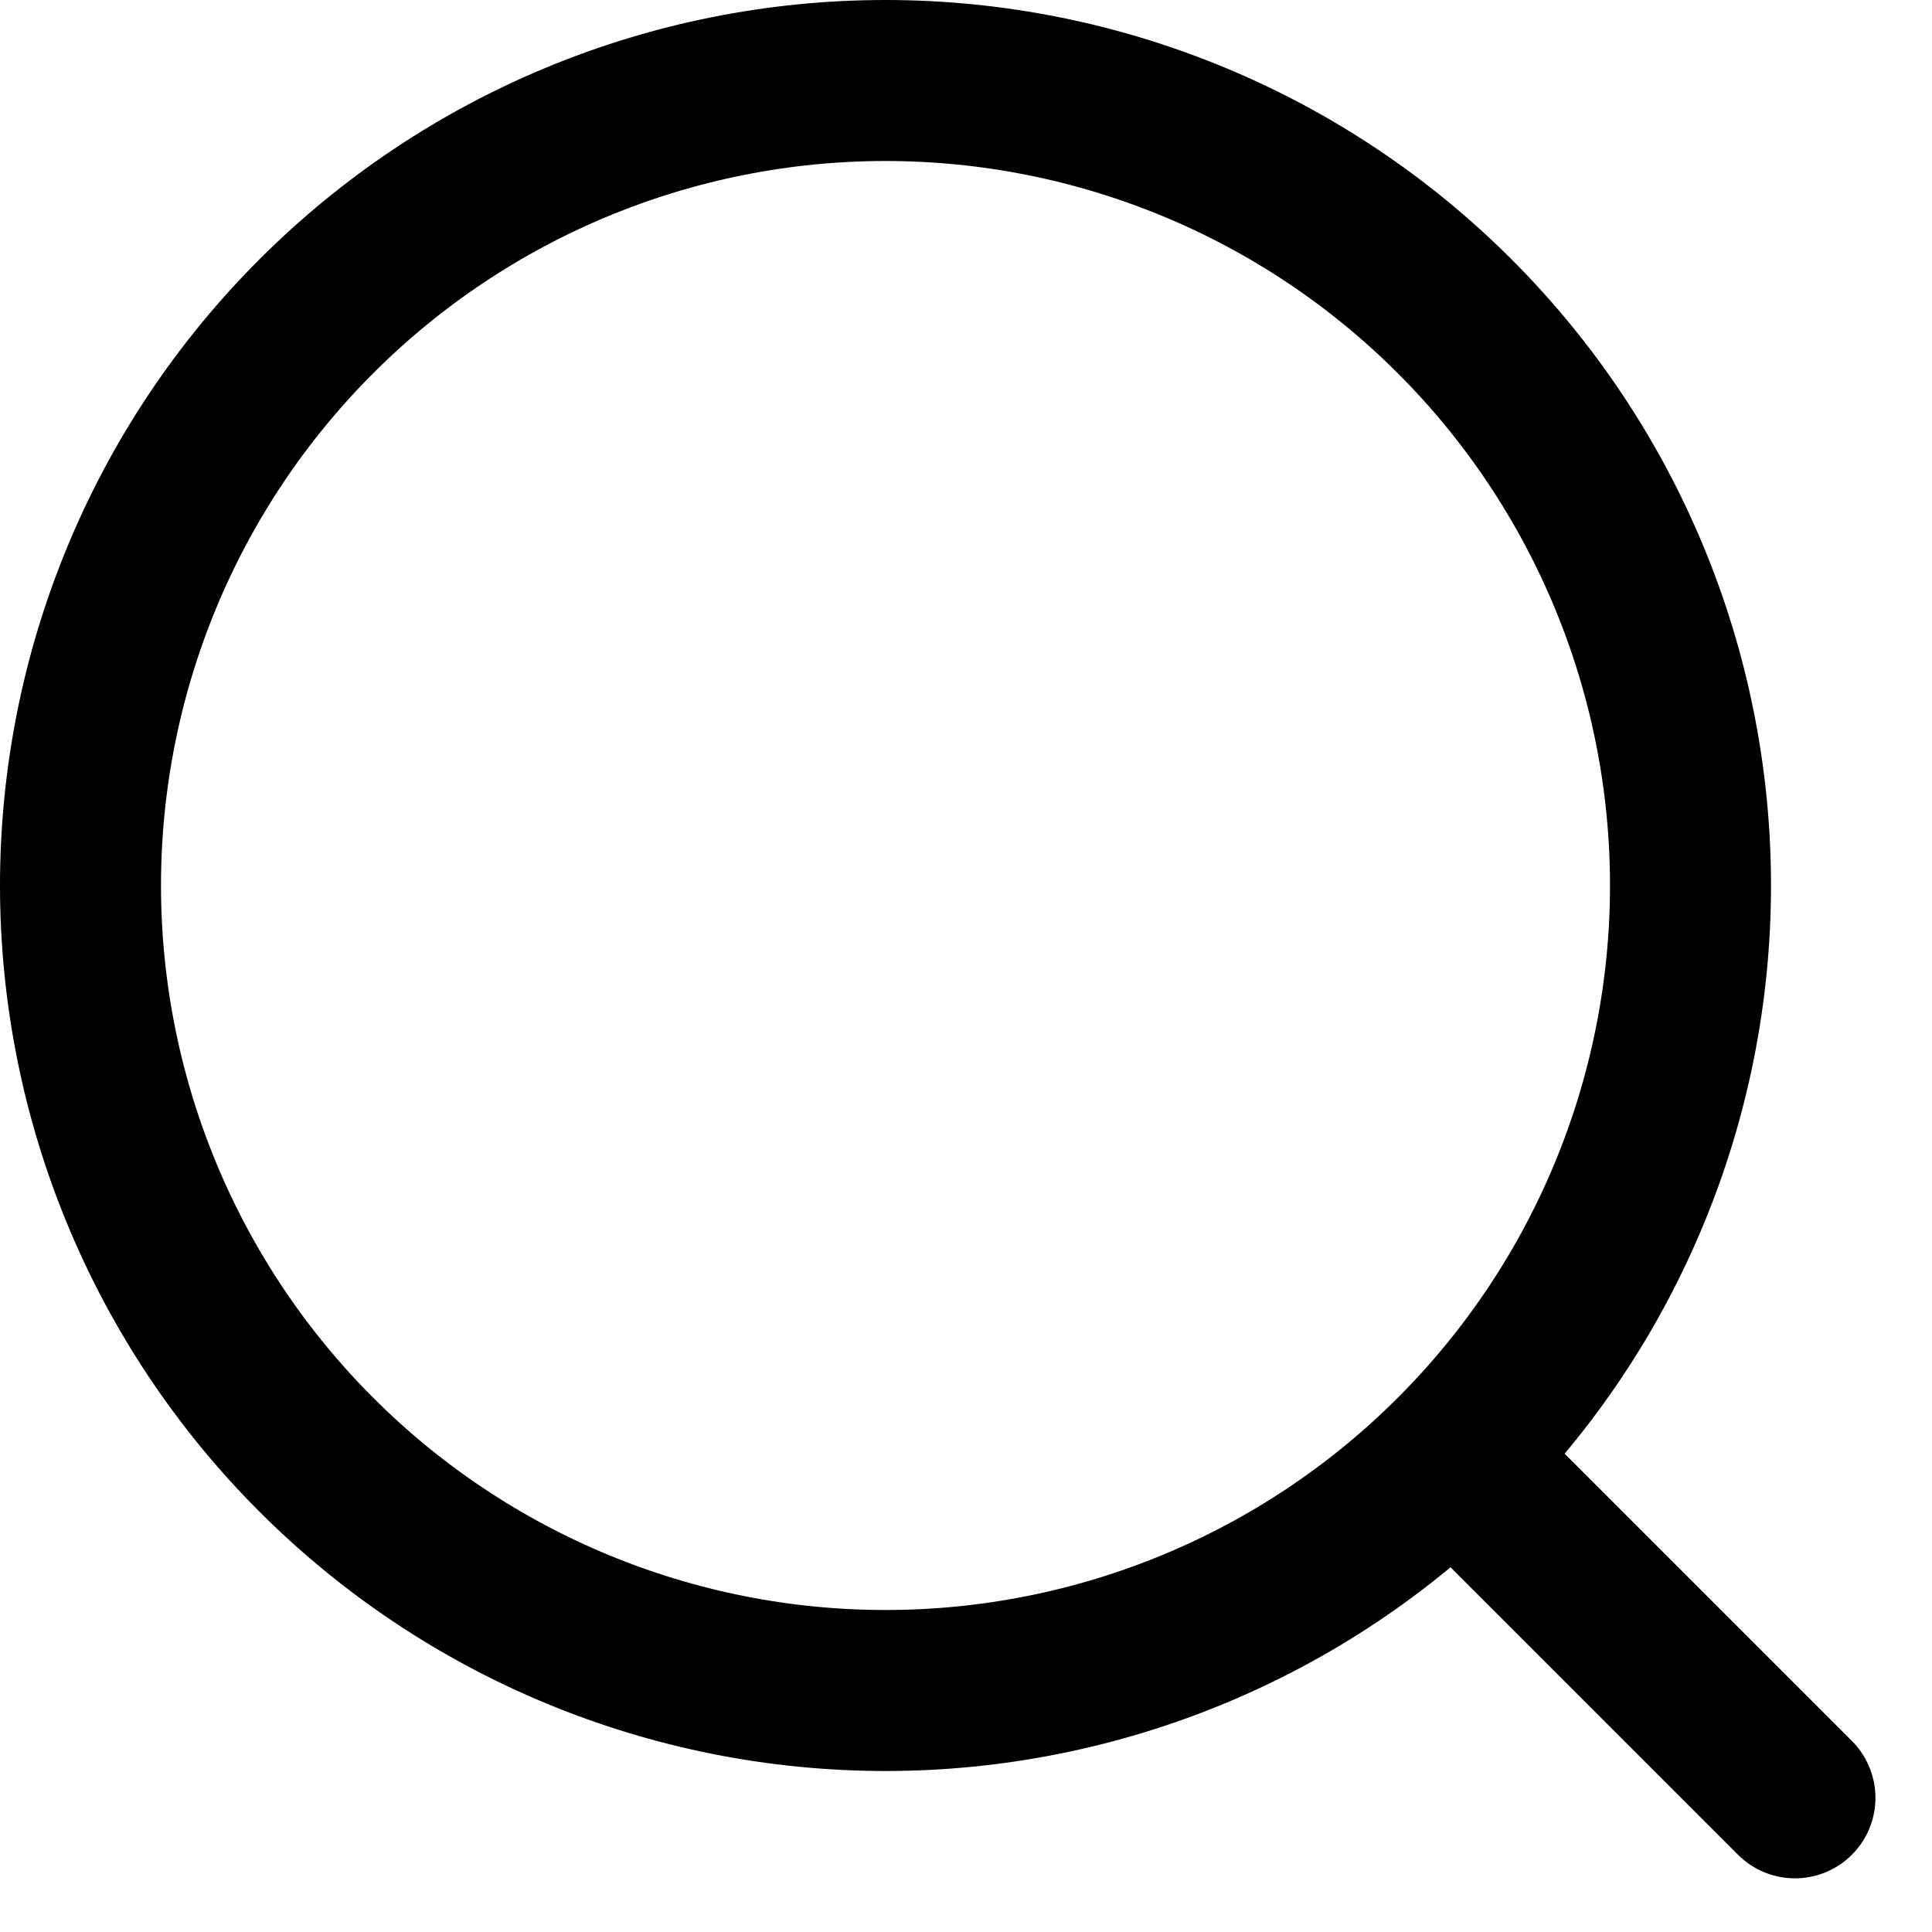
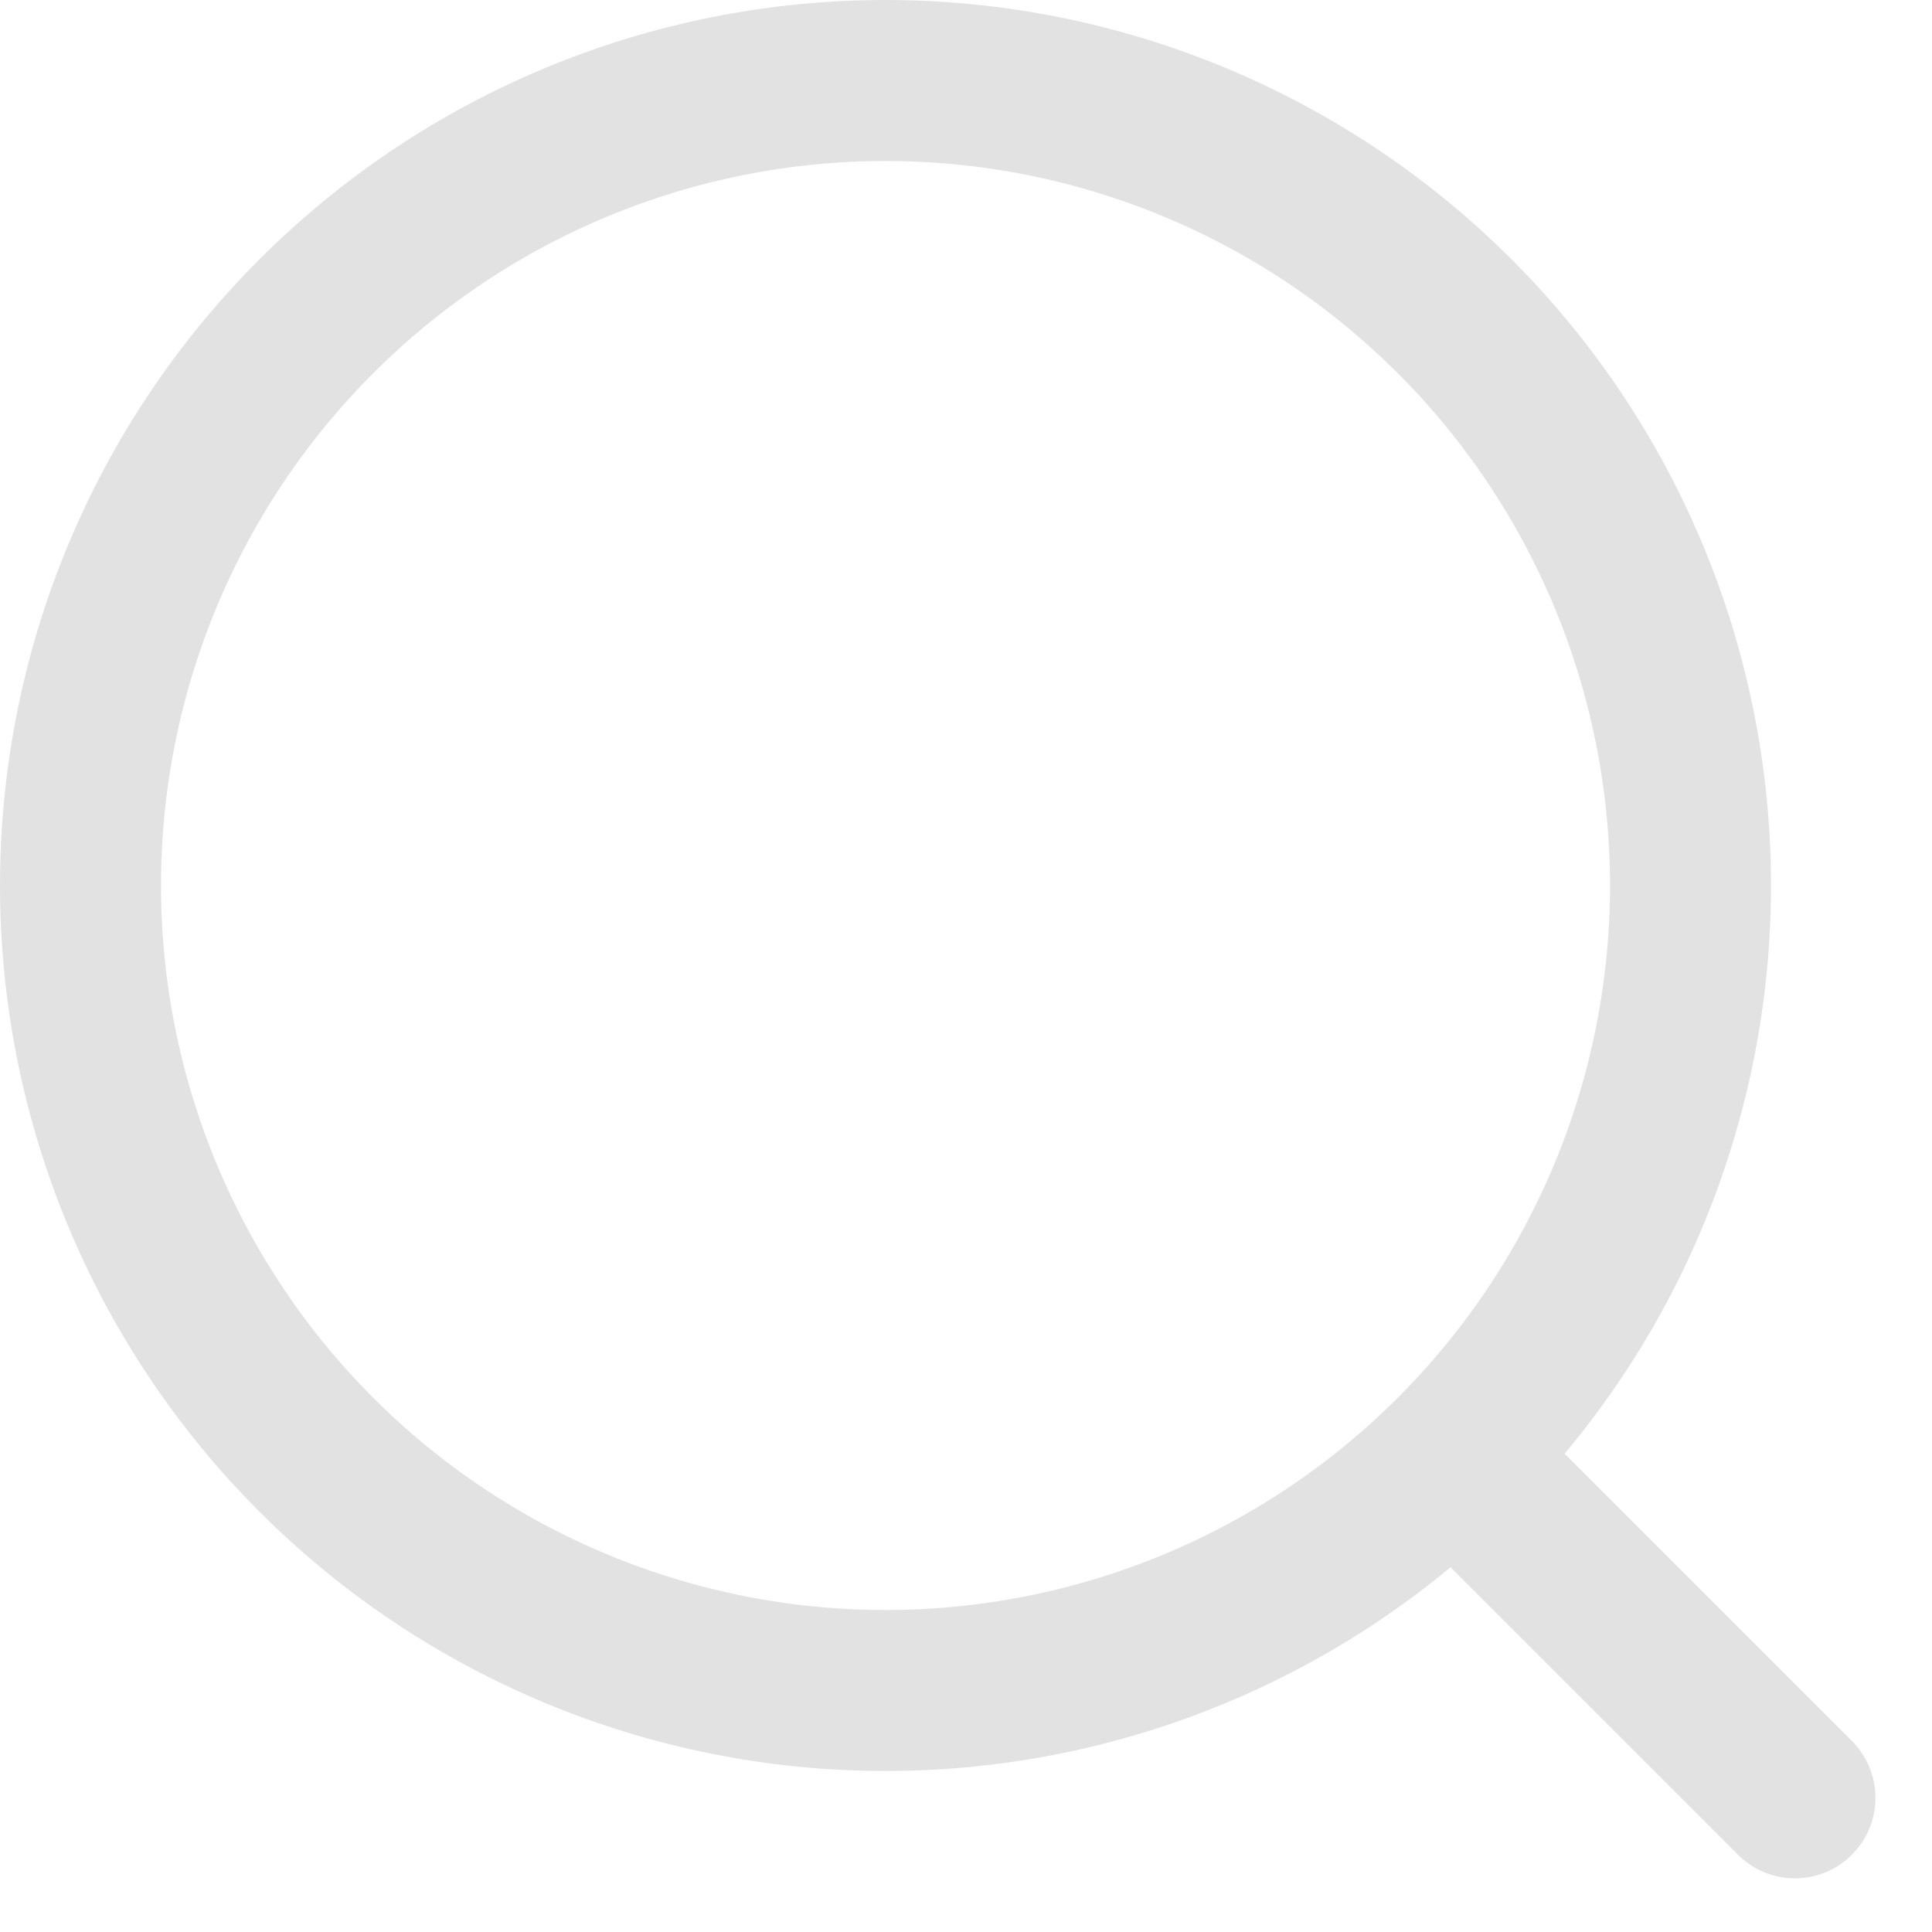
<svg xmlns="http://www.w3.org/2000/svg" width="18" height="18" viewBox="0 0 18 18" fill="none">
-   <path d="M13.643 13.67L16.723 16.75M15.75 8.25C15.75 10.239 14.96 12.147 13.553 13.553C12.147 14.96 10.239 15.75 8.25 15.75C6.261 15.75 4.353 14.96 2.947 13.553C1.54 12.147 0.75 10.239 0.75 8.25C0.75 6.261 1.54 4.353 2.947 2.947C4.353 1.54 6.261 0.75 8.25 0.75C10.239 0.75 12.147 1.54 13.553 2.947C14.96 4.353 15.75 6.261 15.75 8.25Z" stroke="black" stroke-width="1.5" stroke-linecap="round" stroke-linejoin="round" />
+   <path d="M13.643 13.67L16.723 16.75M15.75 8.25C15.75 10.239 14.96 12.147 13.553 13.553C12.147 14.96 10.239 15.75 8.25 15.75C6.261 15.75 4.353 14.96 2.947 13.553C1.54 12.147 0.75 10.239 0.75 8.25C0.75 6.261 1.54 4.353 2.947 2.947C4.353 1.54 6.261 0.75 8.25 0.75C10.239 0.75 12.147 1.54 13.553 2.947C14.96 4.353 15.75 6.261 15.75 8.25Z" stroke="#E2E2E2" stroke-width="1.5" stroke-linecap="round" stroke-linejoin="round" />
</svg>
